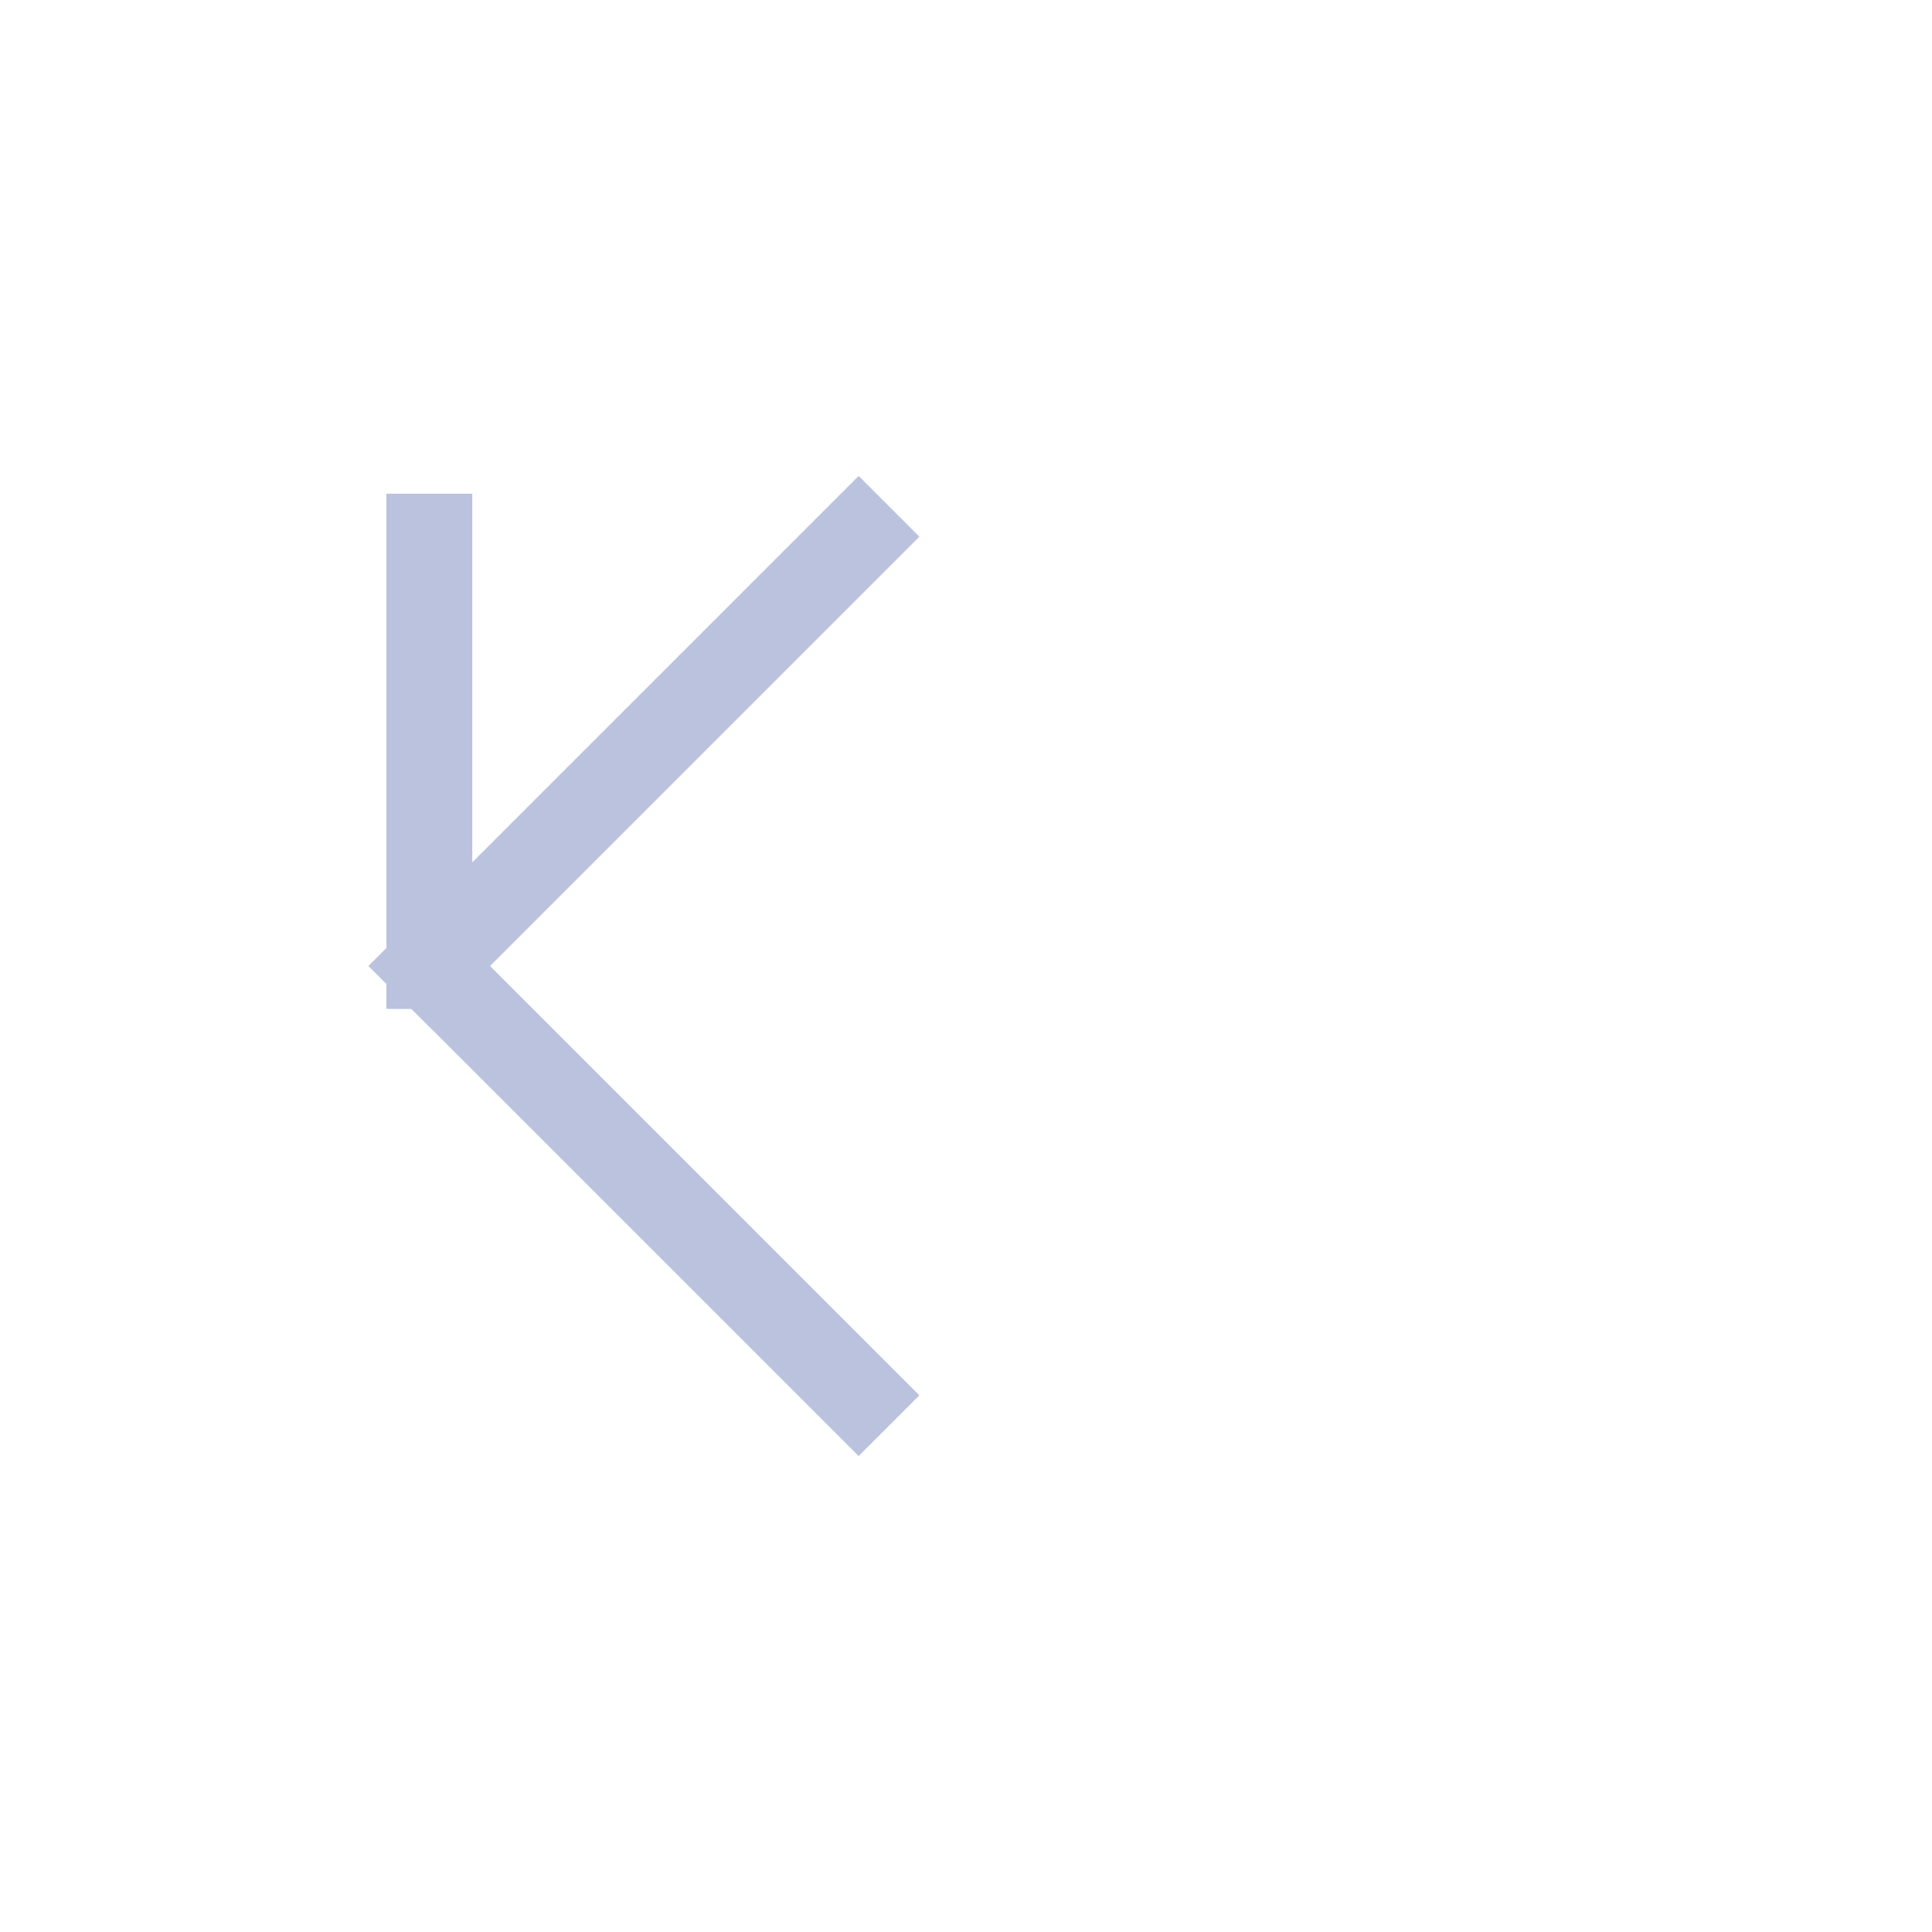
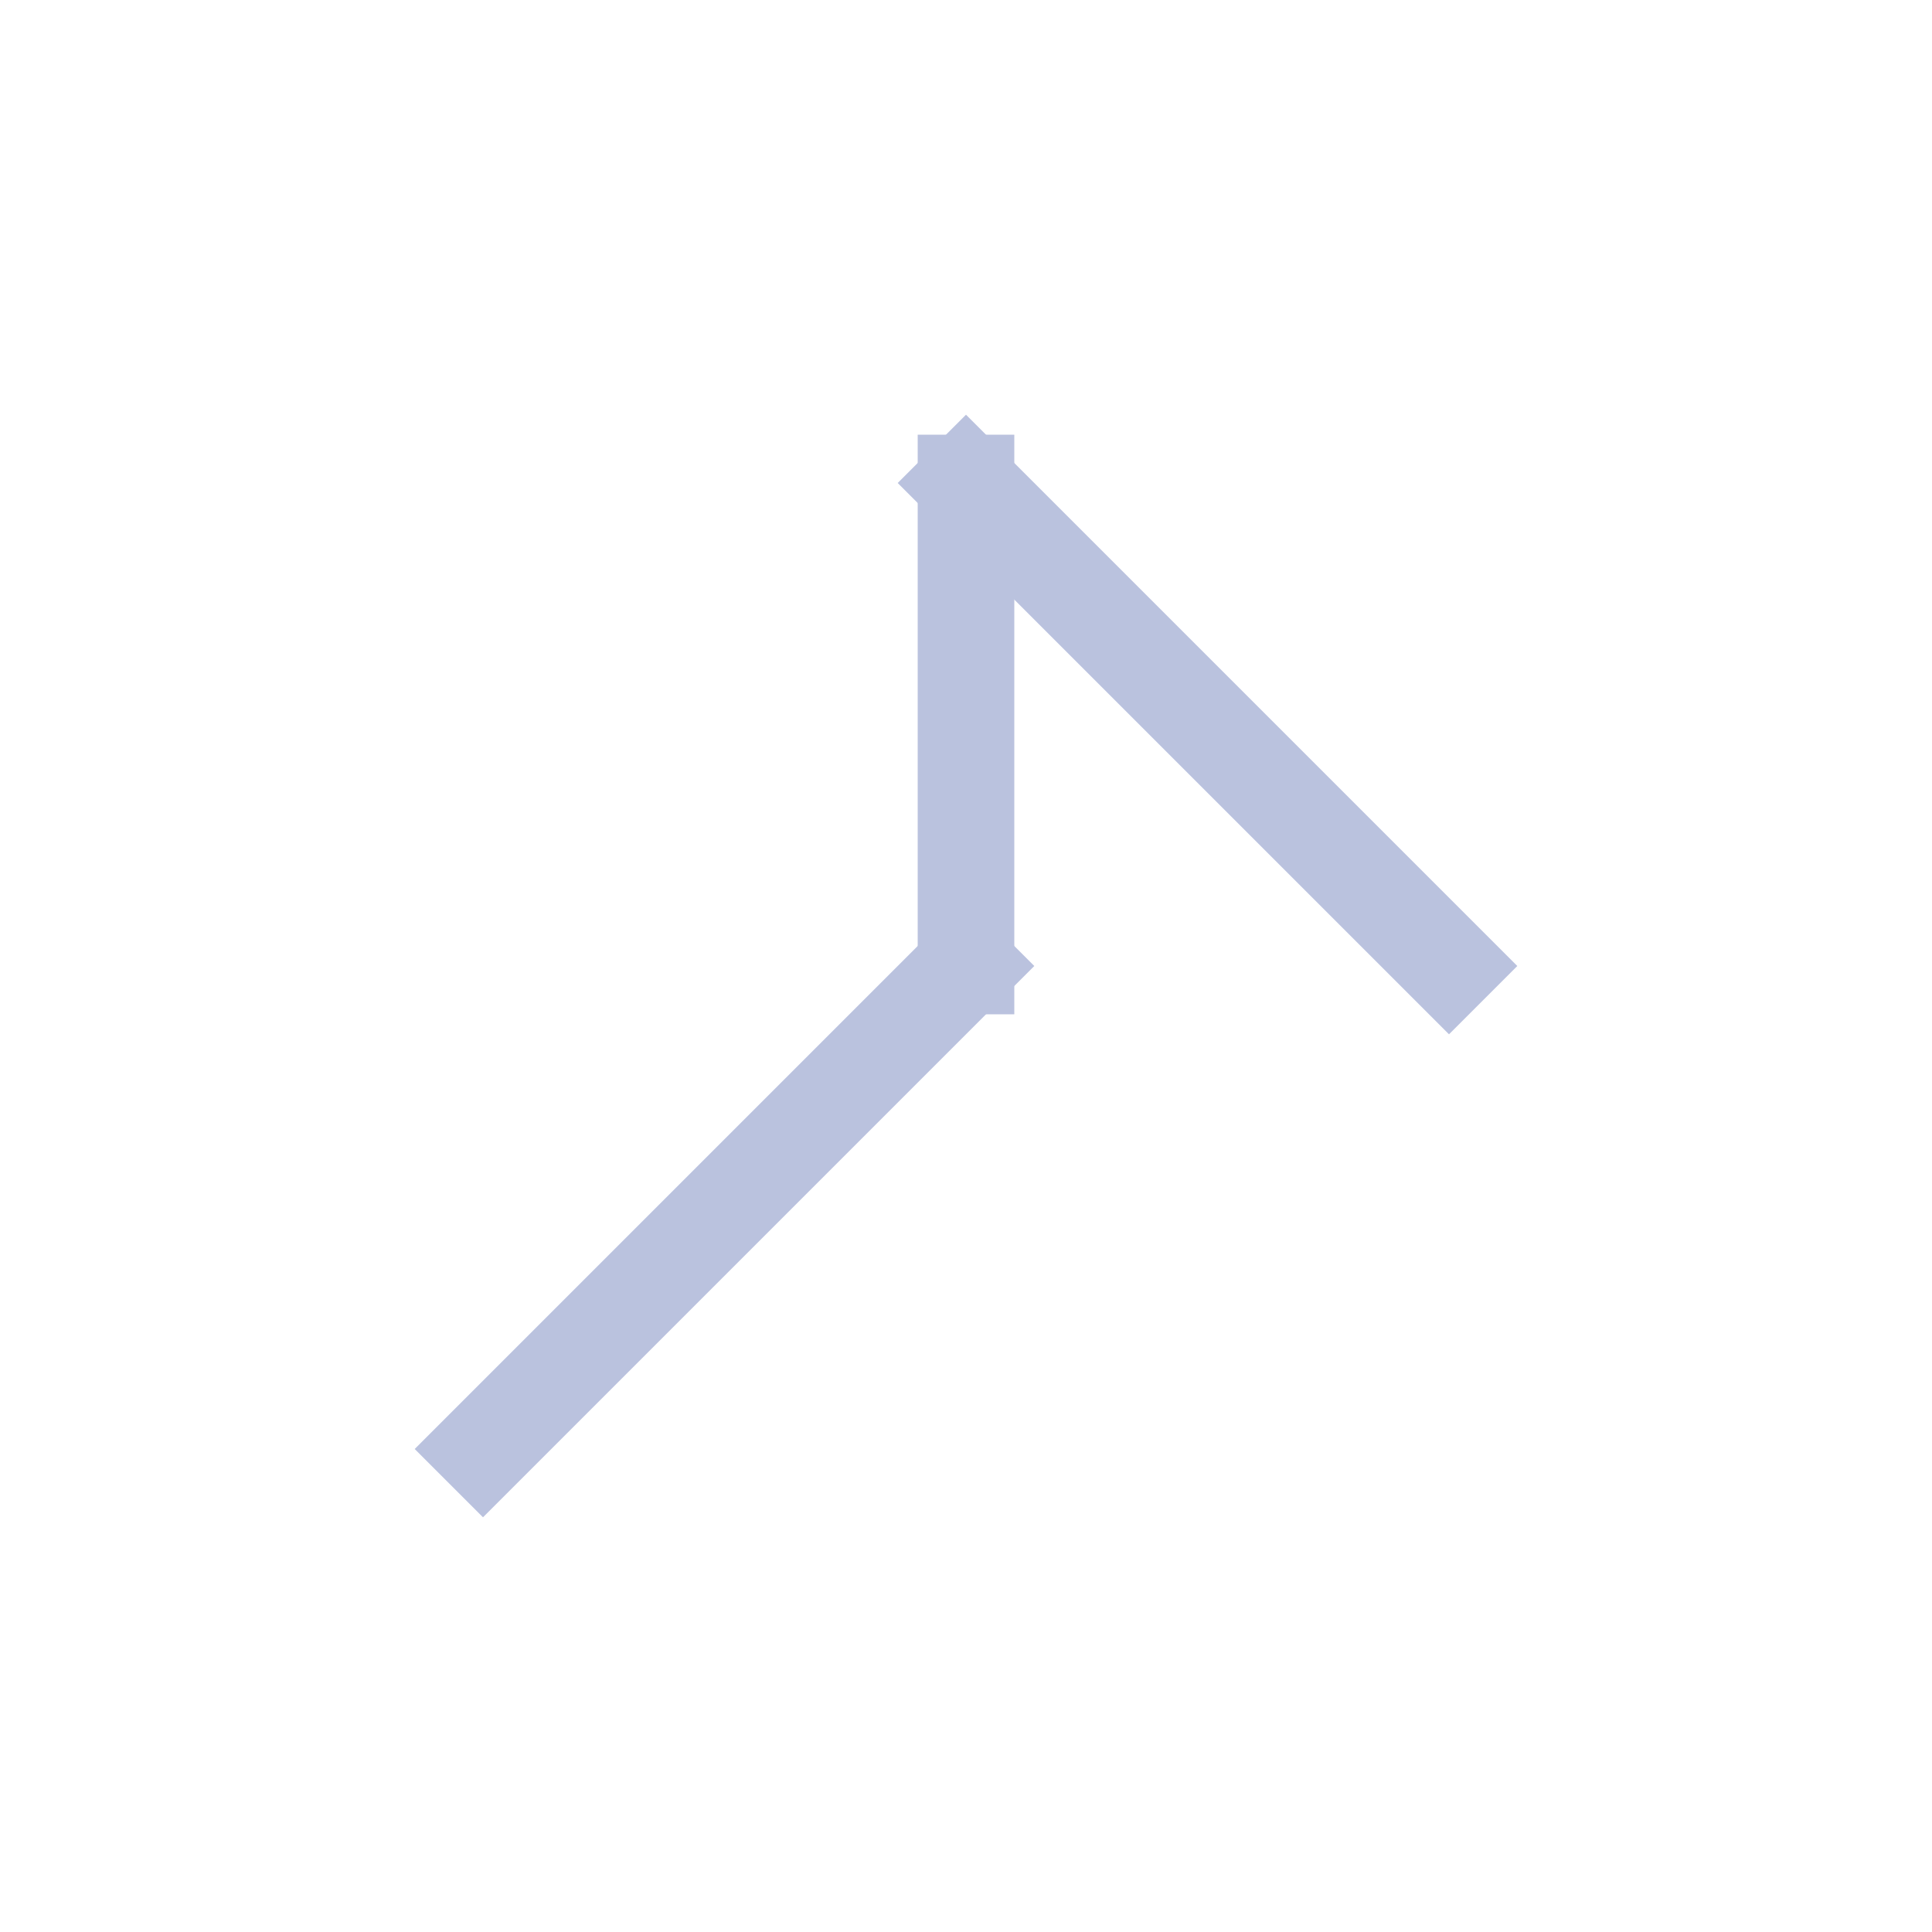
- <svg xmlns="http://www.w3.org/2000/svg" width="150" height="150" viewBox="0 0 225 100">
+ <svg xmlns="http://www.w3.org/2000/svg" width="150" height="150" viewBox="0 0 200 100">
  <defs>
    <g id="p">
      <line x1="0" y1="0" x2="0" y2="100" />
      <line x1="0" y1="0" x2="50" y2="0" />
    </g>
    <g id="b">
      <line x1="0" y1="0" x2="0" y2="100" />
      <line x1="0" y1="100" x2="50" y2="100" />
    </g>
    <g id="t">
      <line x1="50" y1="0" x2="50" y2="100" />
      <line x1="0" y1="0" x2="50" y2="0" />
    </g>
    <g id="k">
      <line x1="0" y1="0" x2="0" y2="50" />
      <line x1="0" y1="50" x2="50" y2="100" />
    </g>
    <g id="f">
      <line x1="0" y1="0" x2="0" y2="50" />
      <line x1="0" y1="0" x2="50" y2="0" />
    </g>
    <g id="sh">
      <line x1="0" y1="0" x2="0" y2="50" />
      <line x1="0" y1="0" x2="50" y2="50" />
    </g>
    <g id="zh">
      <line x1="0" y1="0" x2="0" y2="50" />
    </g>
    <g id="h">
      <line x1="0" y1="0" x2="0" y2="50" />
      <line x1="0" y1="50" x2="50" y2="50" />
      <line x1="50" y1="50" x2="50" y2="100" />
    </g>
    <g id="u">
      <line x1="0" y1="0" x2="0" y2="50" />
      <line x1="0" y1="50" x2="50" y2="50" />
      <line x1="0" y1="0" x2="50" y2="0" />
      <line x1="50" y1="0" x2="50" y2="50" />
    </g>
    <g id="o">
      <line x1="0" y1="0" x2="0" y2="50" />
      <line x1="0" y1="50" x2="50" y2="50" />
      <line x1="0" y1="0" x2="50" y2="0" />
    </g>
    <g id="ough">
      <line x1="0" y1="0" x2="0" y2="50" />
      <line x1="0" y1="50" x2="50" y2="50" />
      <line x1="0" y1="0" x2="50" y2="50" />
    </g>
    <g id="a">
      <line x1="0" y1="0" x2="0" y2="50" />
      <line x1="0" y1="0" x2="50" y2="50" />
      <line x1="0" y1="50" x2="50" y2="100" />
    </g>
    <g id="*">
-       <line x1="0" y1="0" x2="0" y2="50" />
-       <line x1="0" y1="0" x2="50" y2="50" />
-       <line x1="0" y1="50" x2="-50" y2="100" />
+       <line x1="50" y1="0" x2="50" y2="50" />
+       <line x1="50" y1="0" x2="100" y2="50" />
+       <line x1="50" y1="50" x2="0" y2="100" />
    </g>
    <g id="mb">
      <line x1="0" y1="0" x2="0" y2="50" />
      <line x1="0" y1="50" x2="50" y2="50" />
      <line x1="0" y1="50" x2="50" y2="100" />
    </g>
    <g id="ng">
      <line x1="0" y1="0" x2="0" y2="50" />
      <line x1="0" y1="50" x2="50" y2="0" />
      <line x1="0" y1="50" x2="50" y2="100" />
    </g>
  </defs>
  <g stroke="#bac2de" stroke-width="10" stroke-linecap="square" fill="none">
-     <use href="#ng" transform="translate(50,0)" />
+     <use href="#*" transform="translate(50,0)" />
  </g>
</svg>
